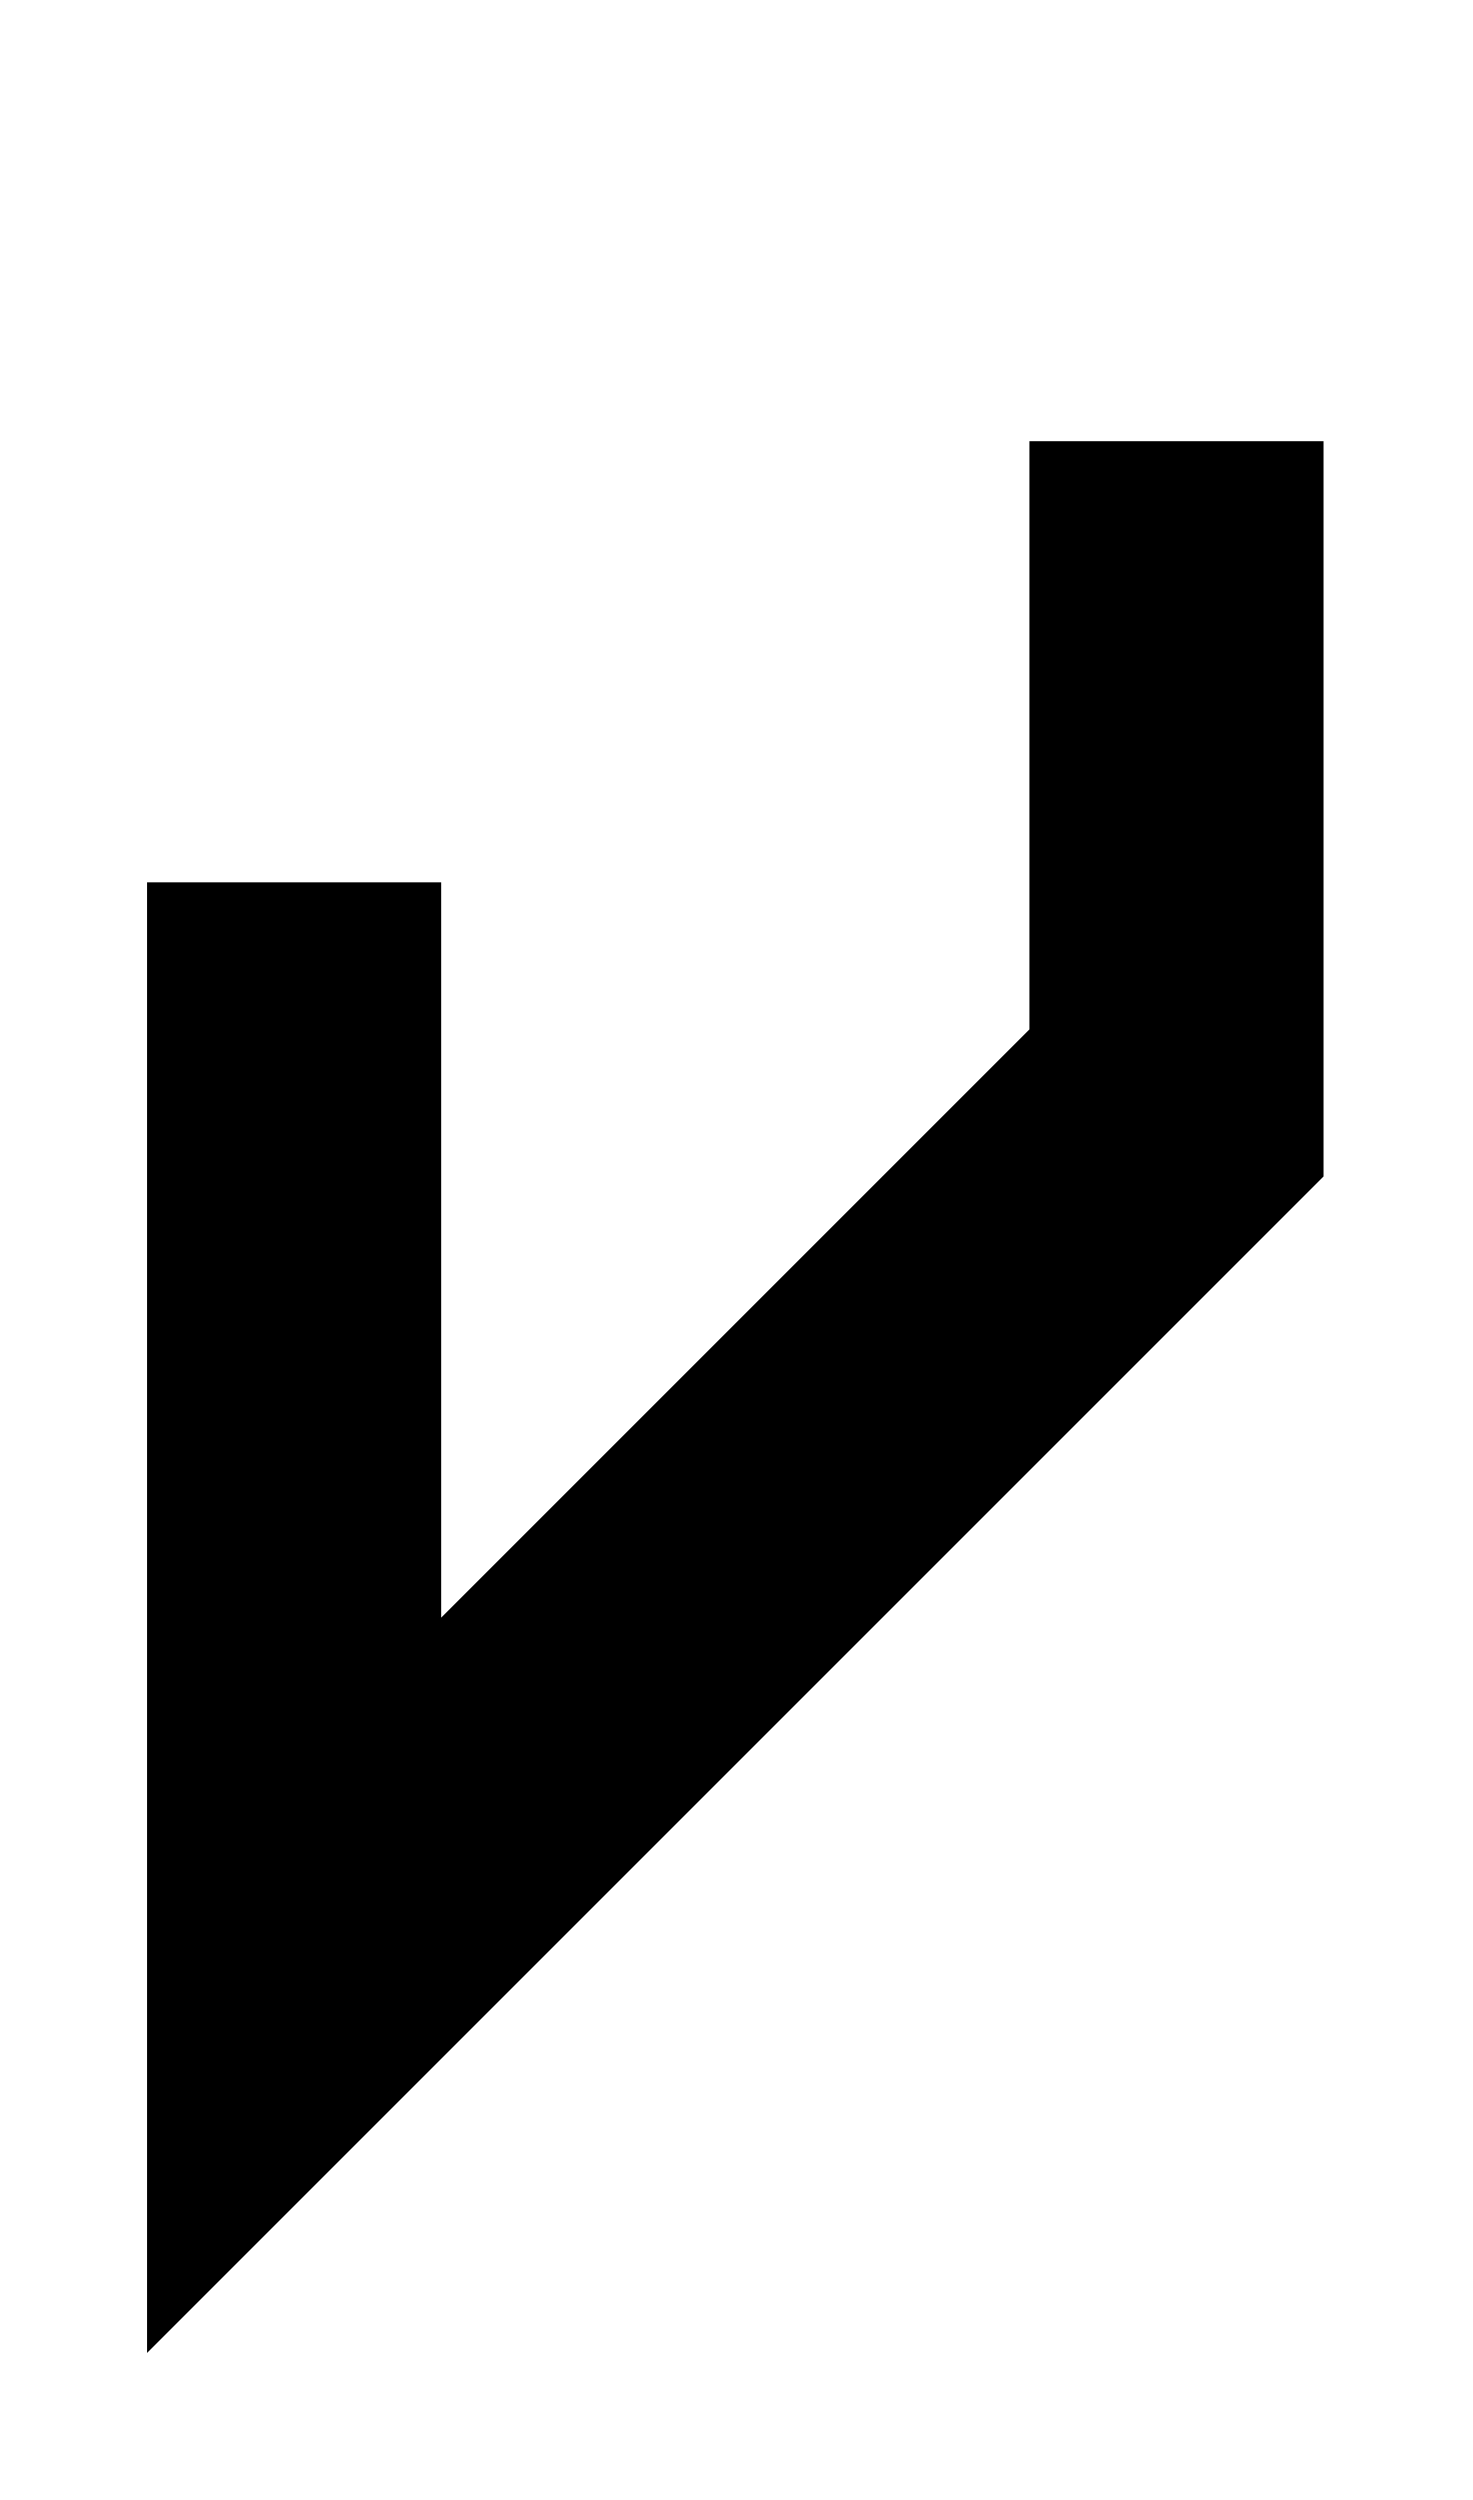
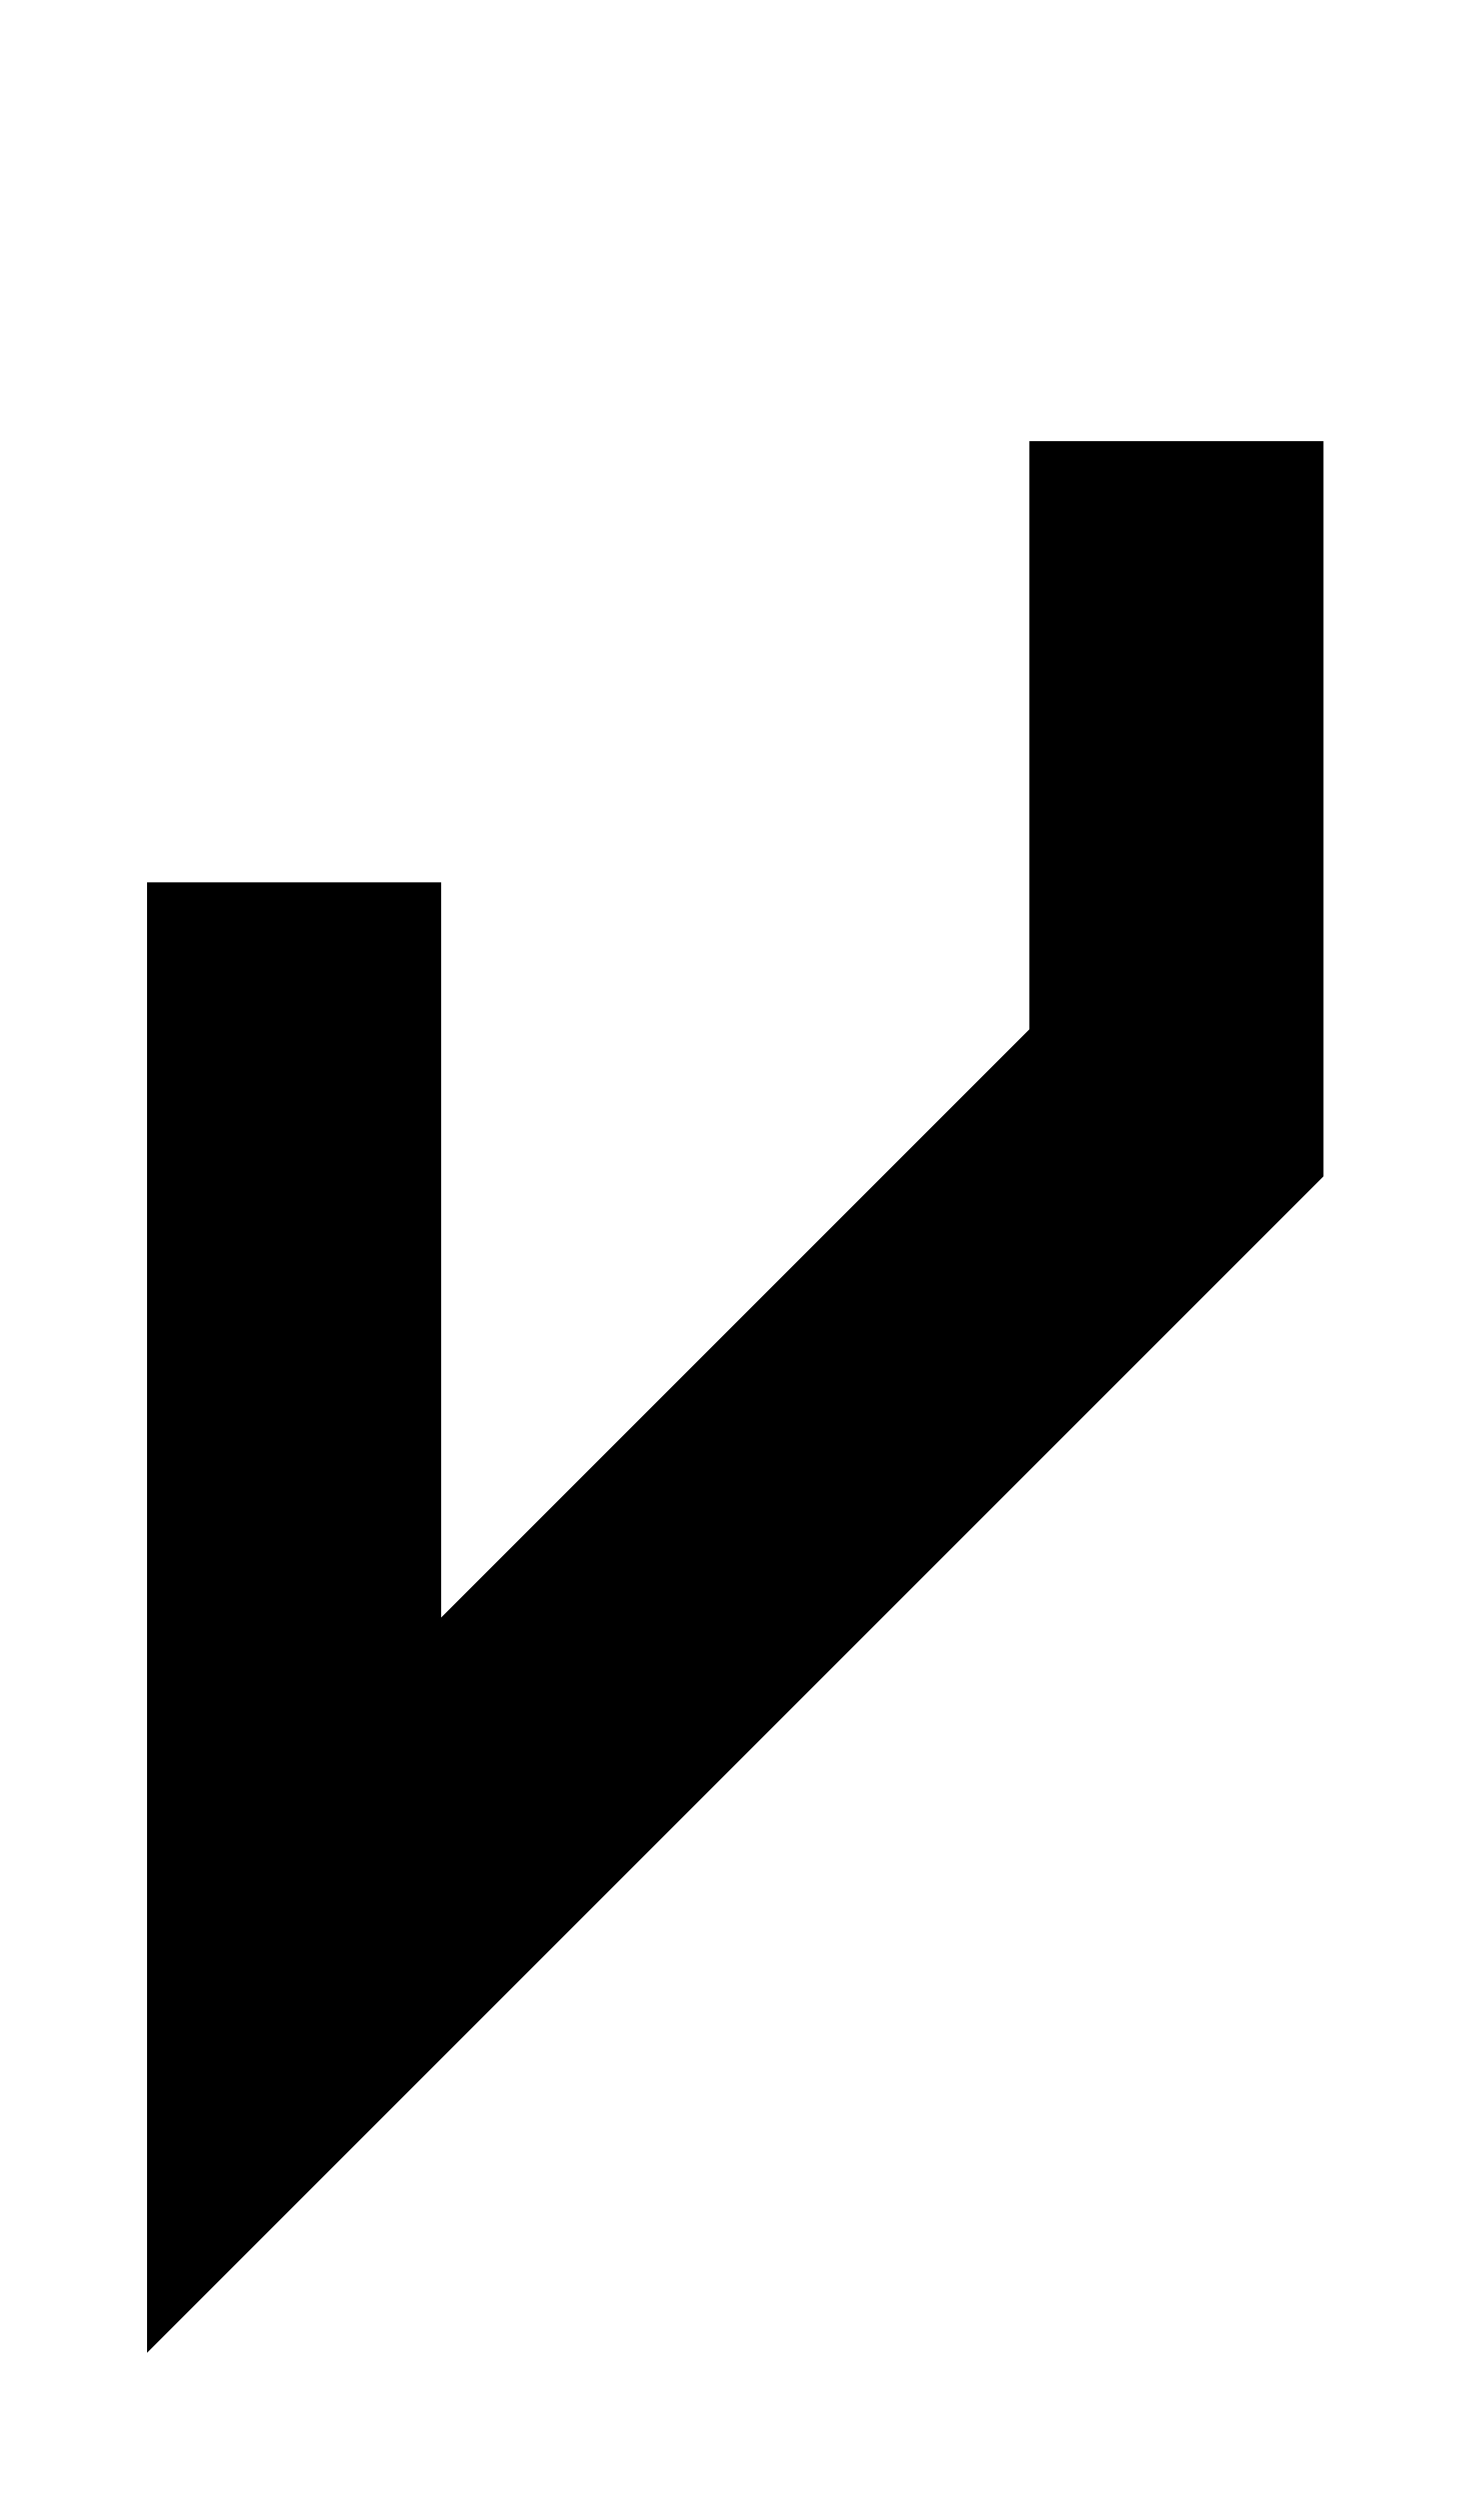
<svg xmlns="http://www.w3.org/2000/svg" width="589" height="1000" viewBox="0 0 589 1000" fill="none">
-   <path fill-rule="evenodd" clip-rule="evenodd" d="M411.765 411.765V176.471H529.412V470.588L411.765 588.235L294.118 705.882L176.471 823.529L58.824 941.176V823.529V705.882V588.235V352.941H176.471V588.235V647.059L294.118 529.412L411.765 411.765Z" fill="black" />
+   <path fill-rule="evenodd" clip-rule="evenodd" d="M411.74 411.74V176.46H529.38V470.56L411.74 588.2L294.1 705.84L176.46 823.48L58.82 941.12V823.48V705.84V588.2V352.92H176.46V588.2V647.02L294.1 529.38L411.74 411.74Z" fill="black" />
</svg>
